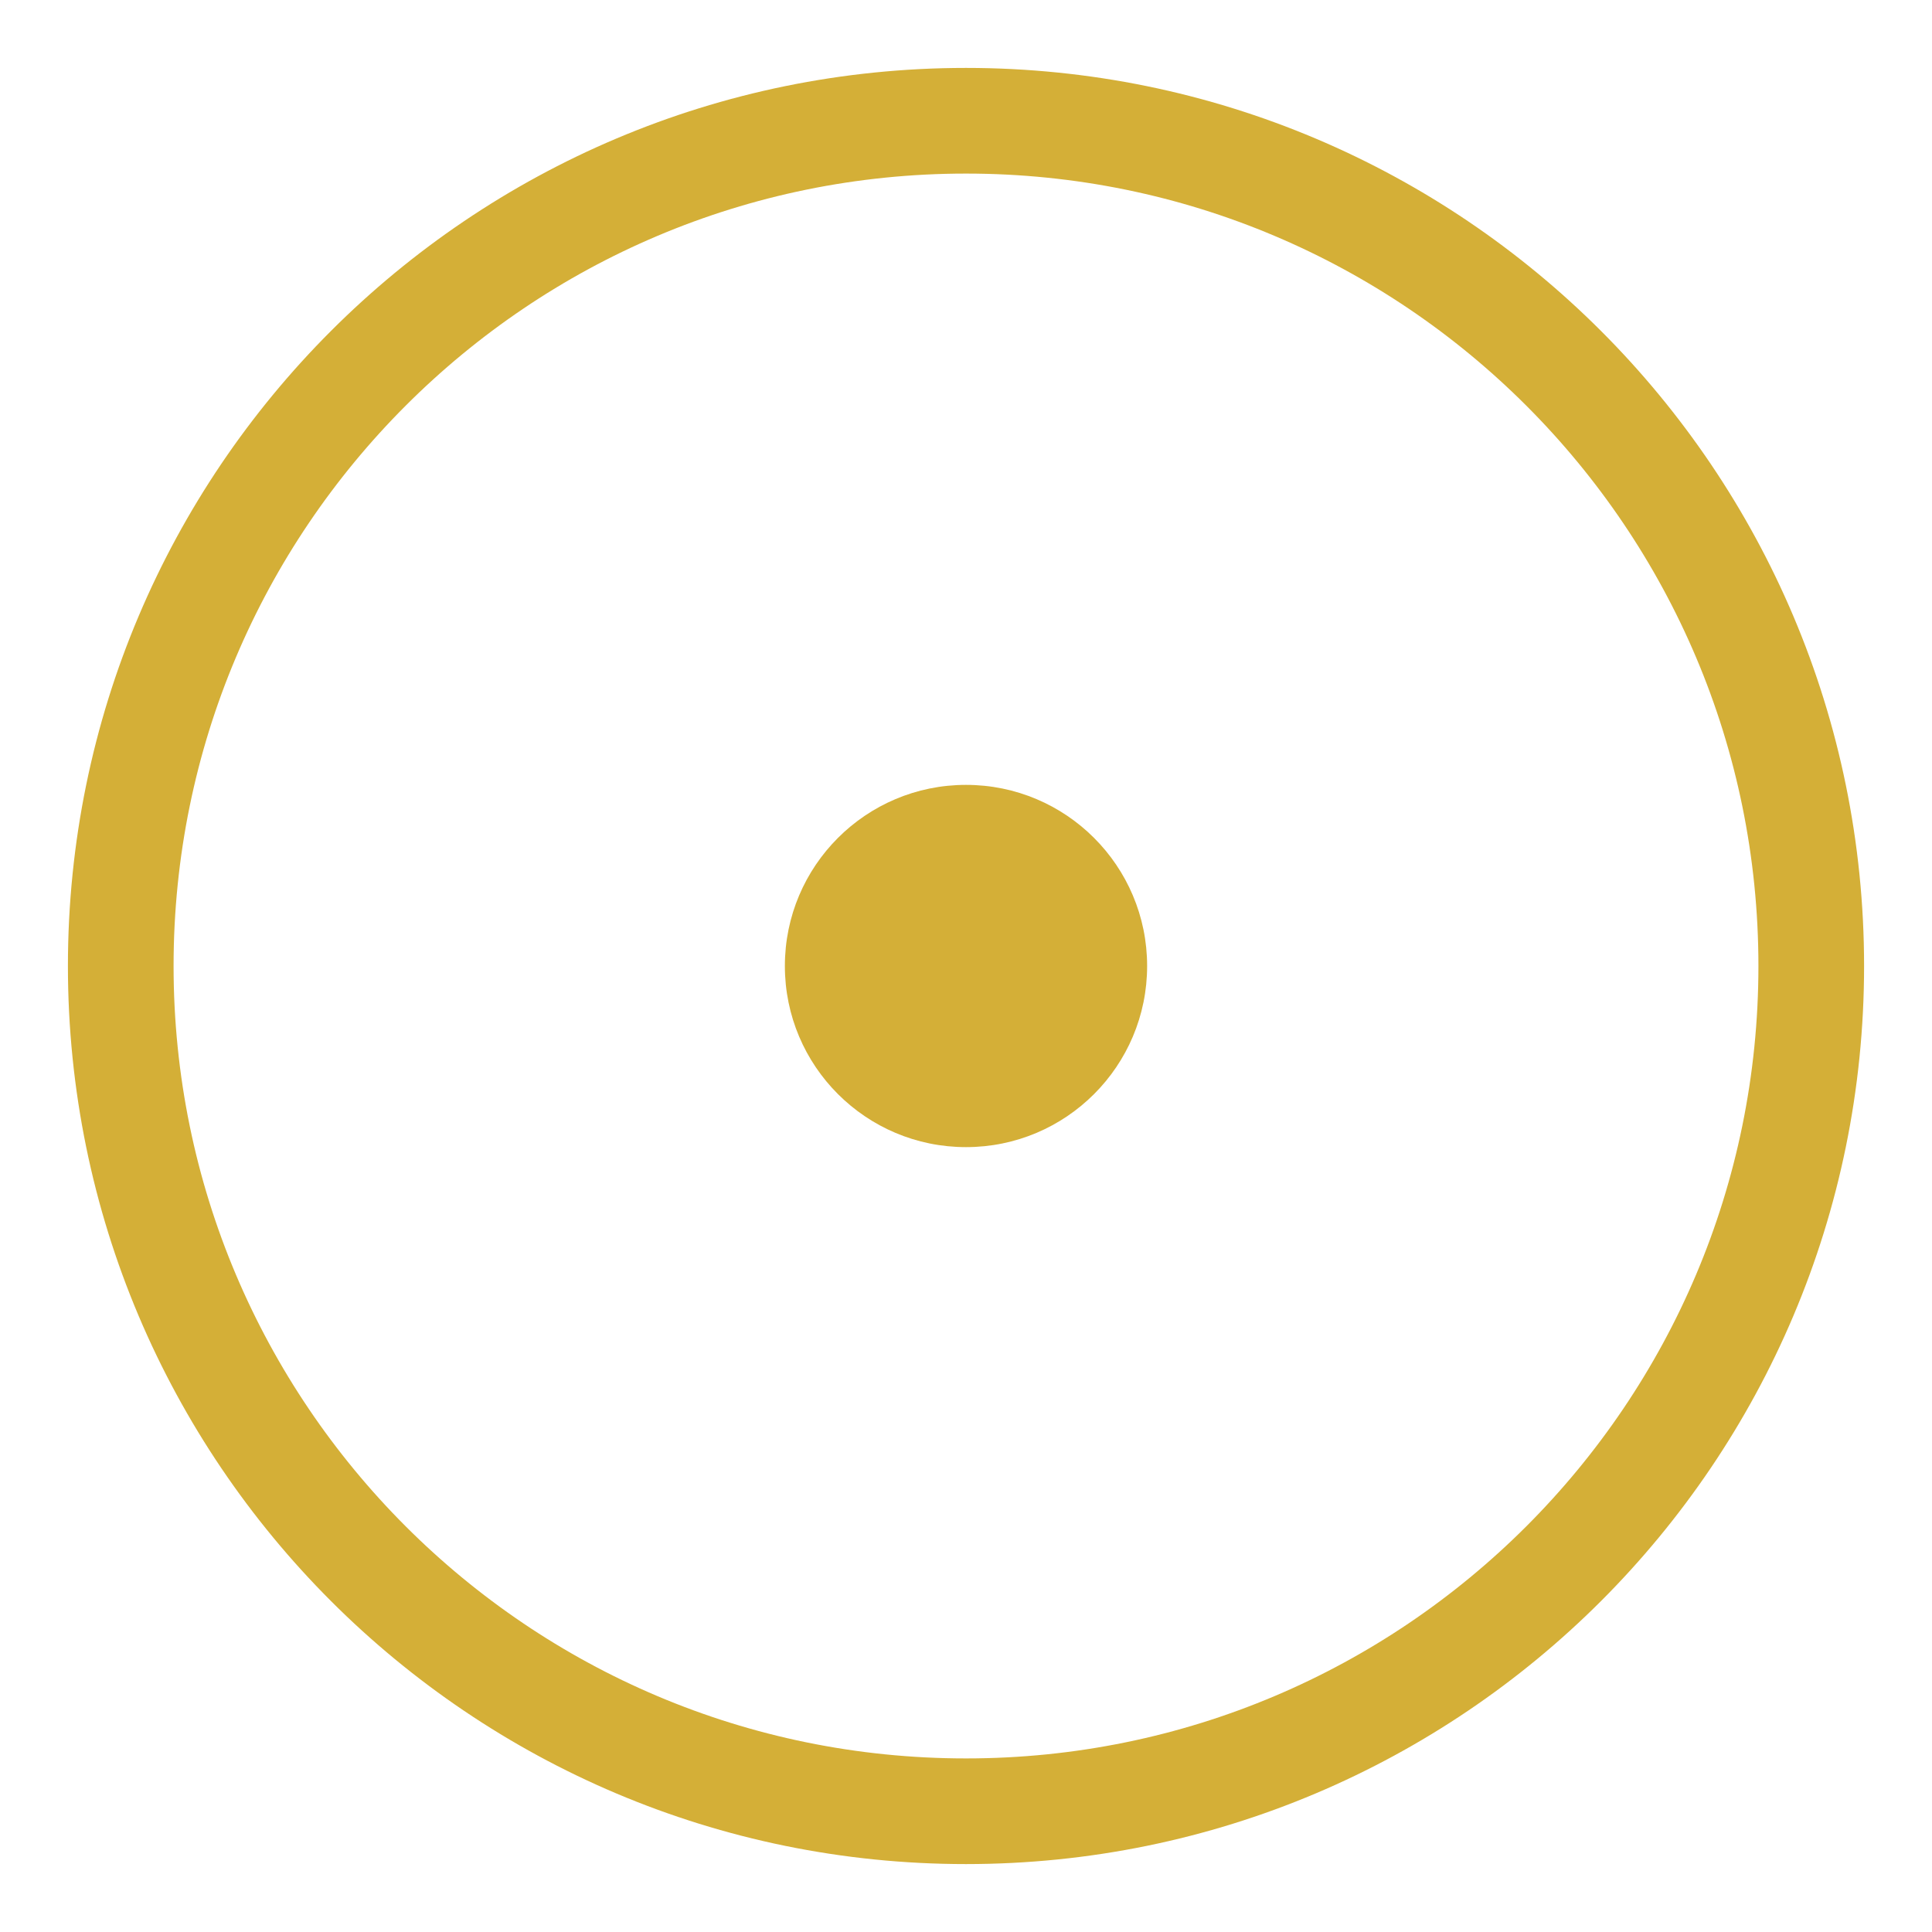
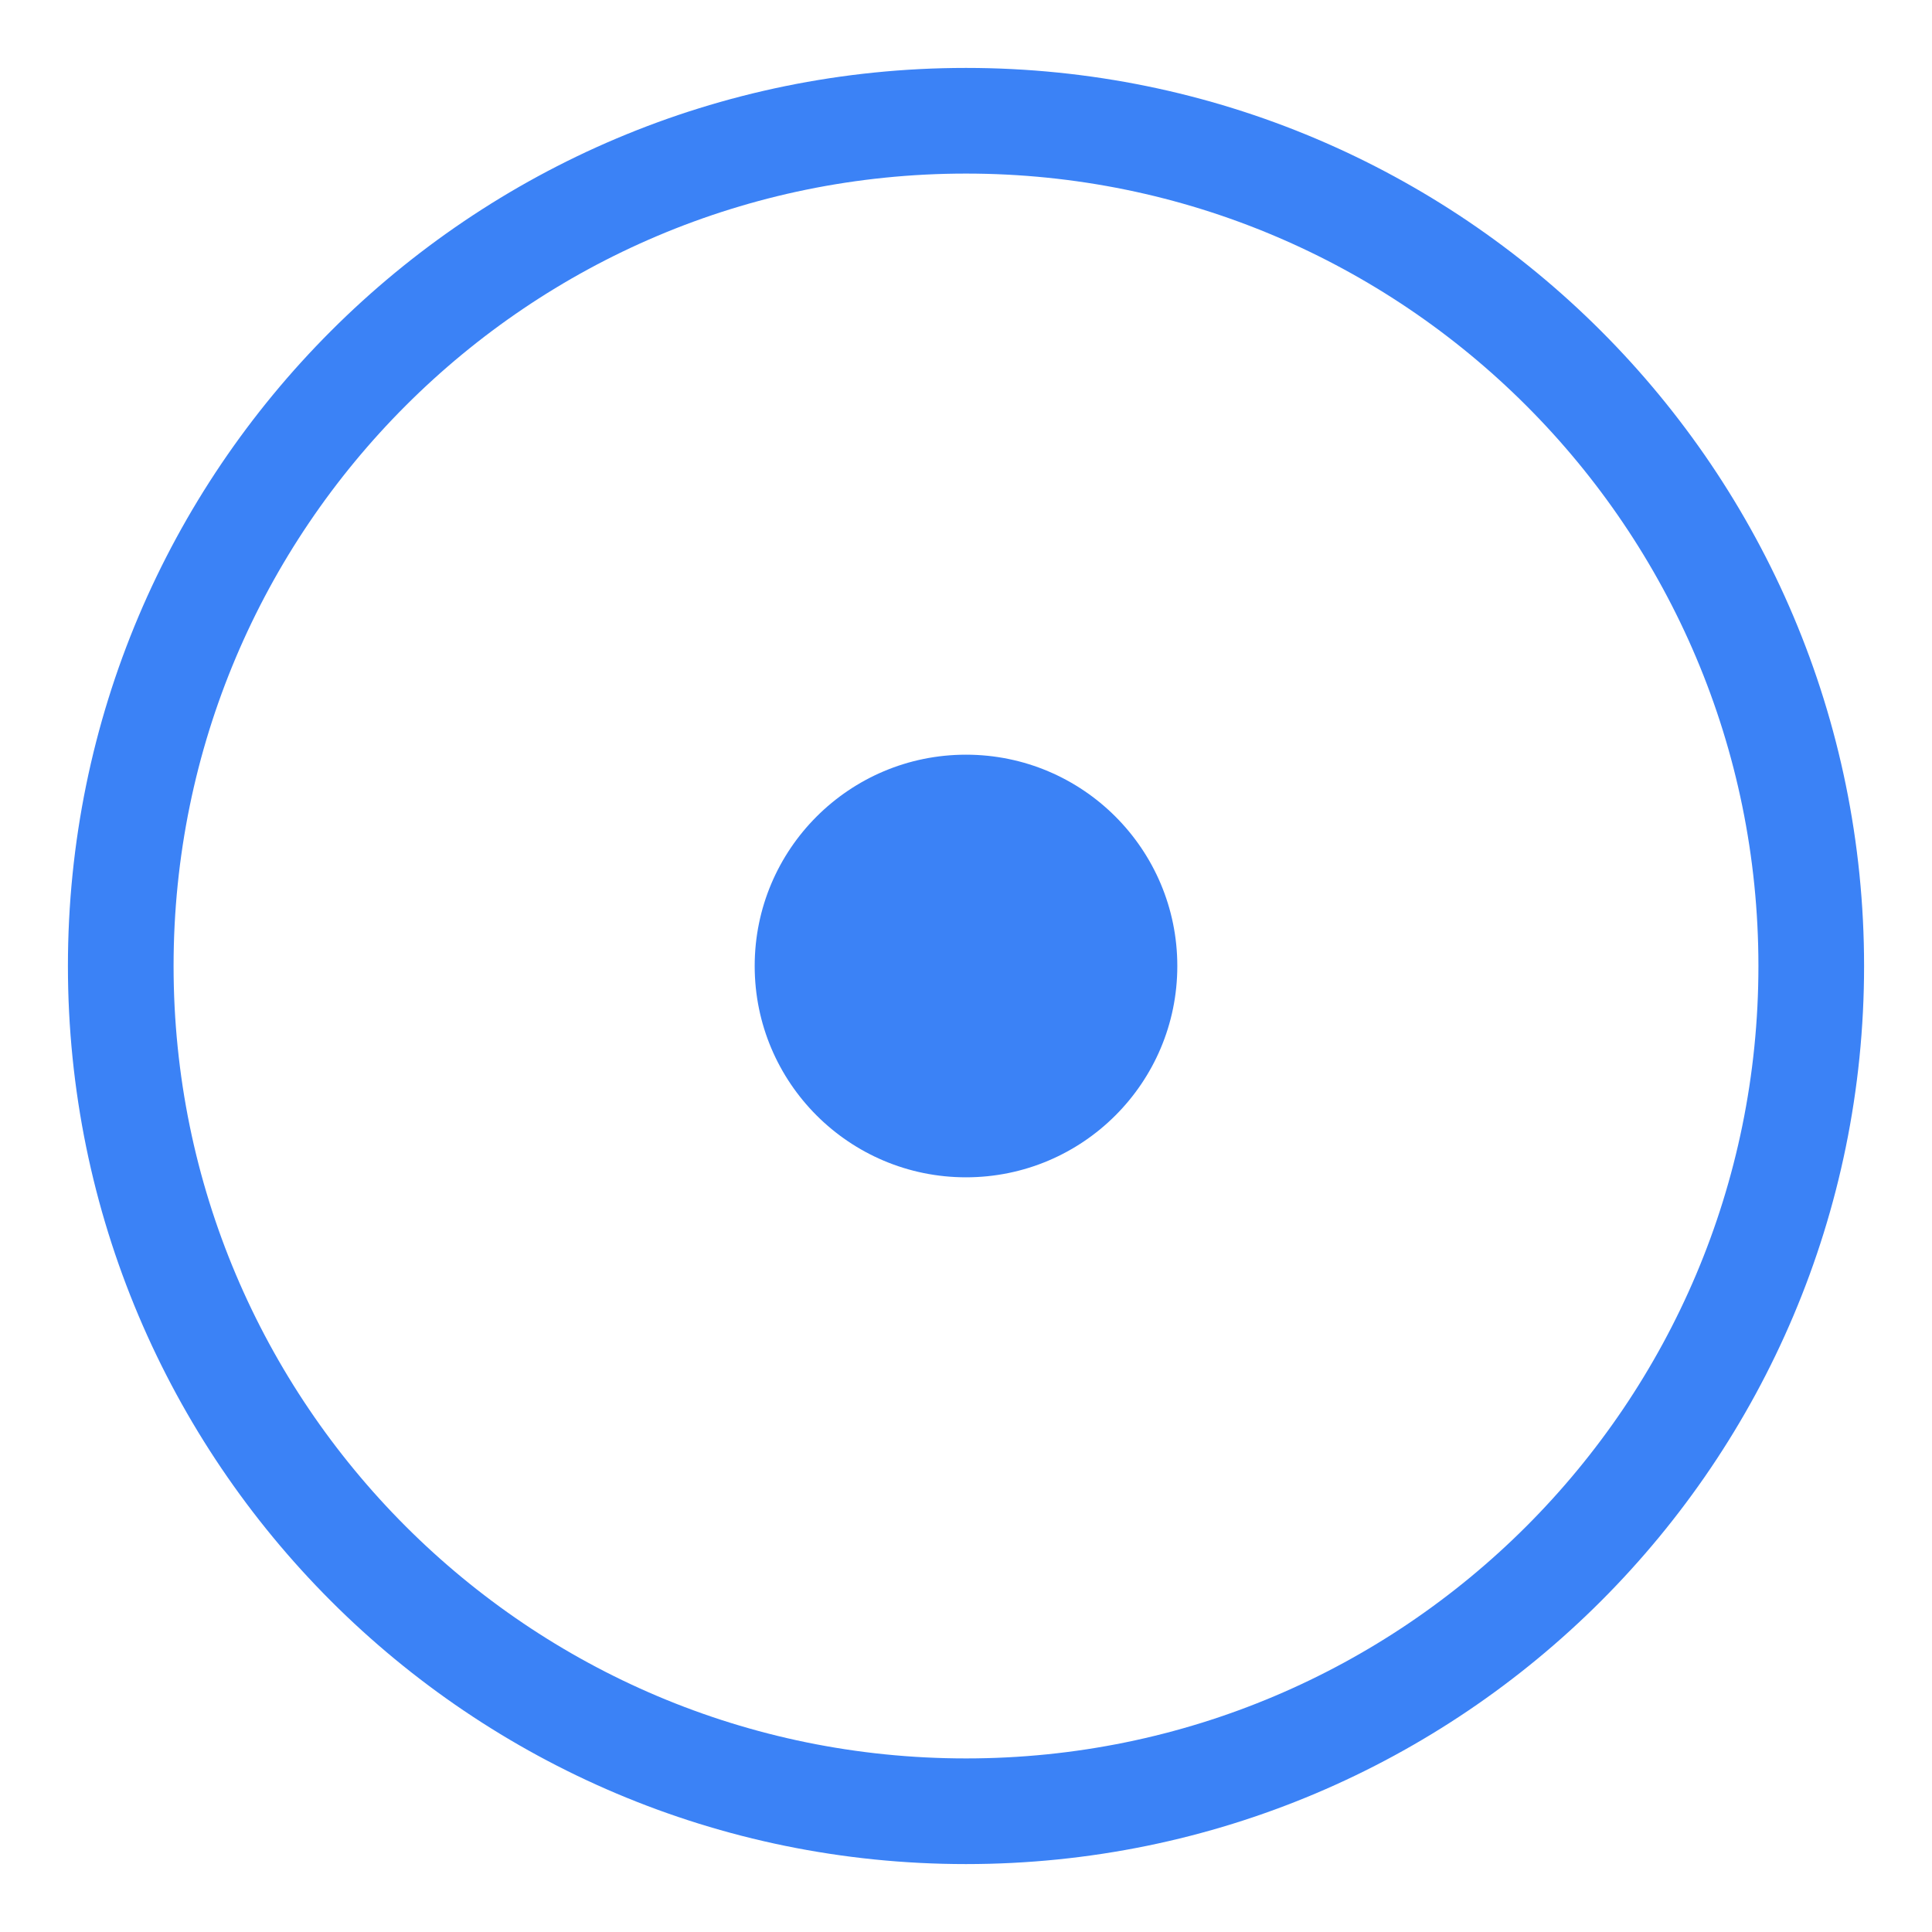
<svg xmlns="http://www.w3.org/2000/svg" viewBox="0 0 32 32" fill="none">
-   <circle cx="16" cy="16" r="14" stroke="#D4AF37" stroke-width="1.75" />
-   <circle cx="16" cy="16" r="3" fill="#D4AF37" />
+   <circle cx="16" cy="16" r="14" stroke="#3B82F6" stroke-width="1.75" />
+   <circle cx="16" cy="16" r="3.5" fill="#3B82F6" />
</svg>
